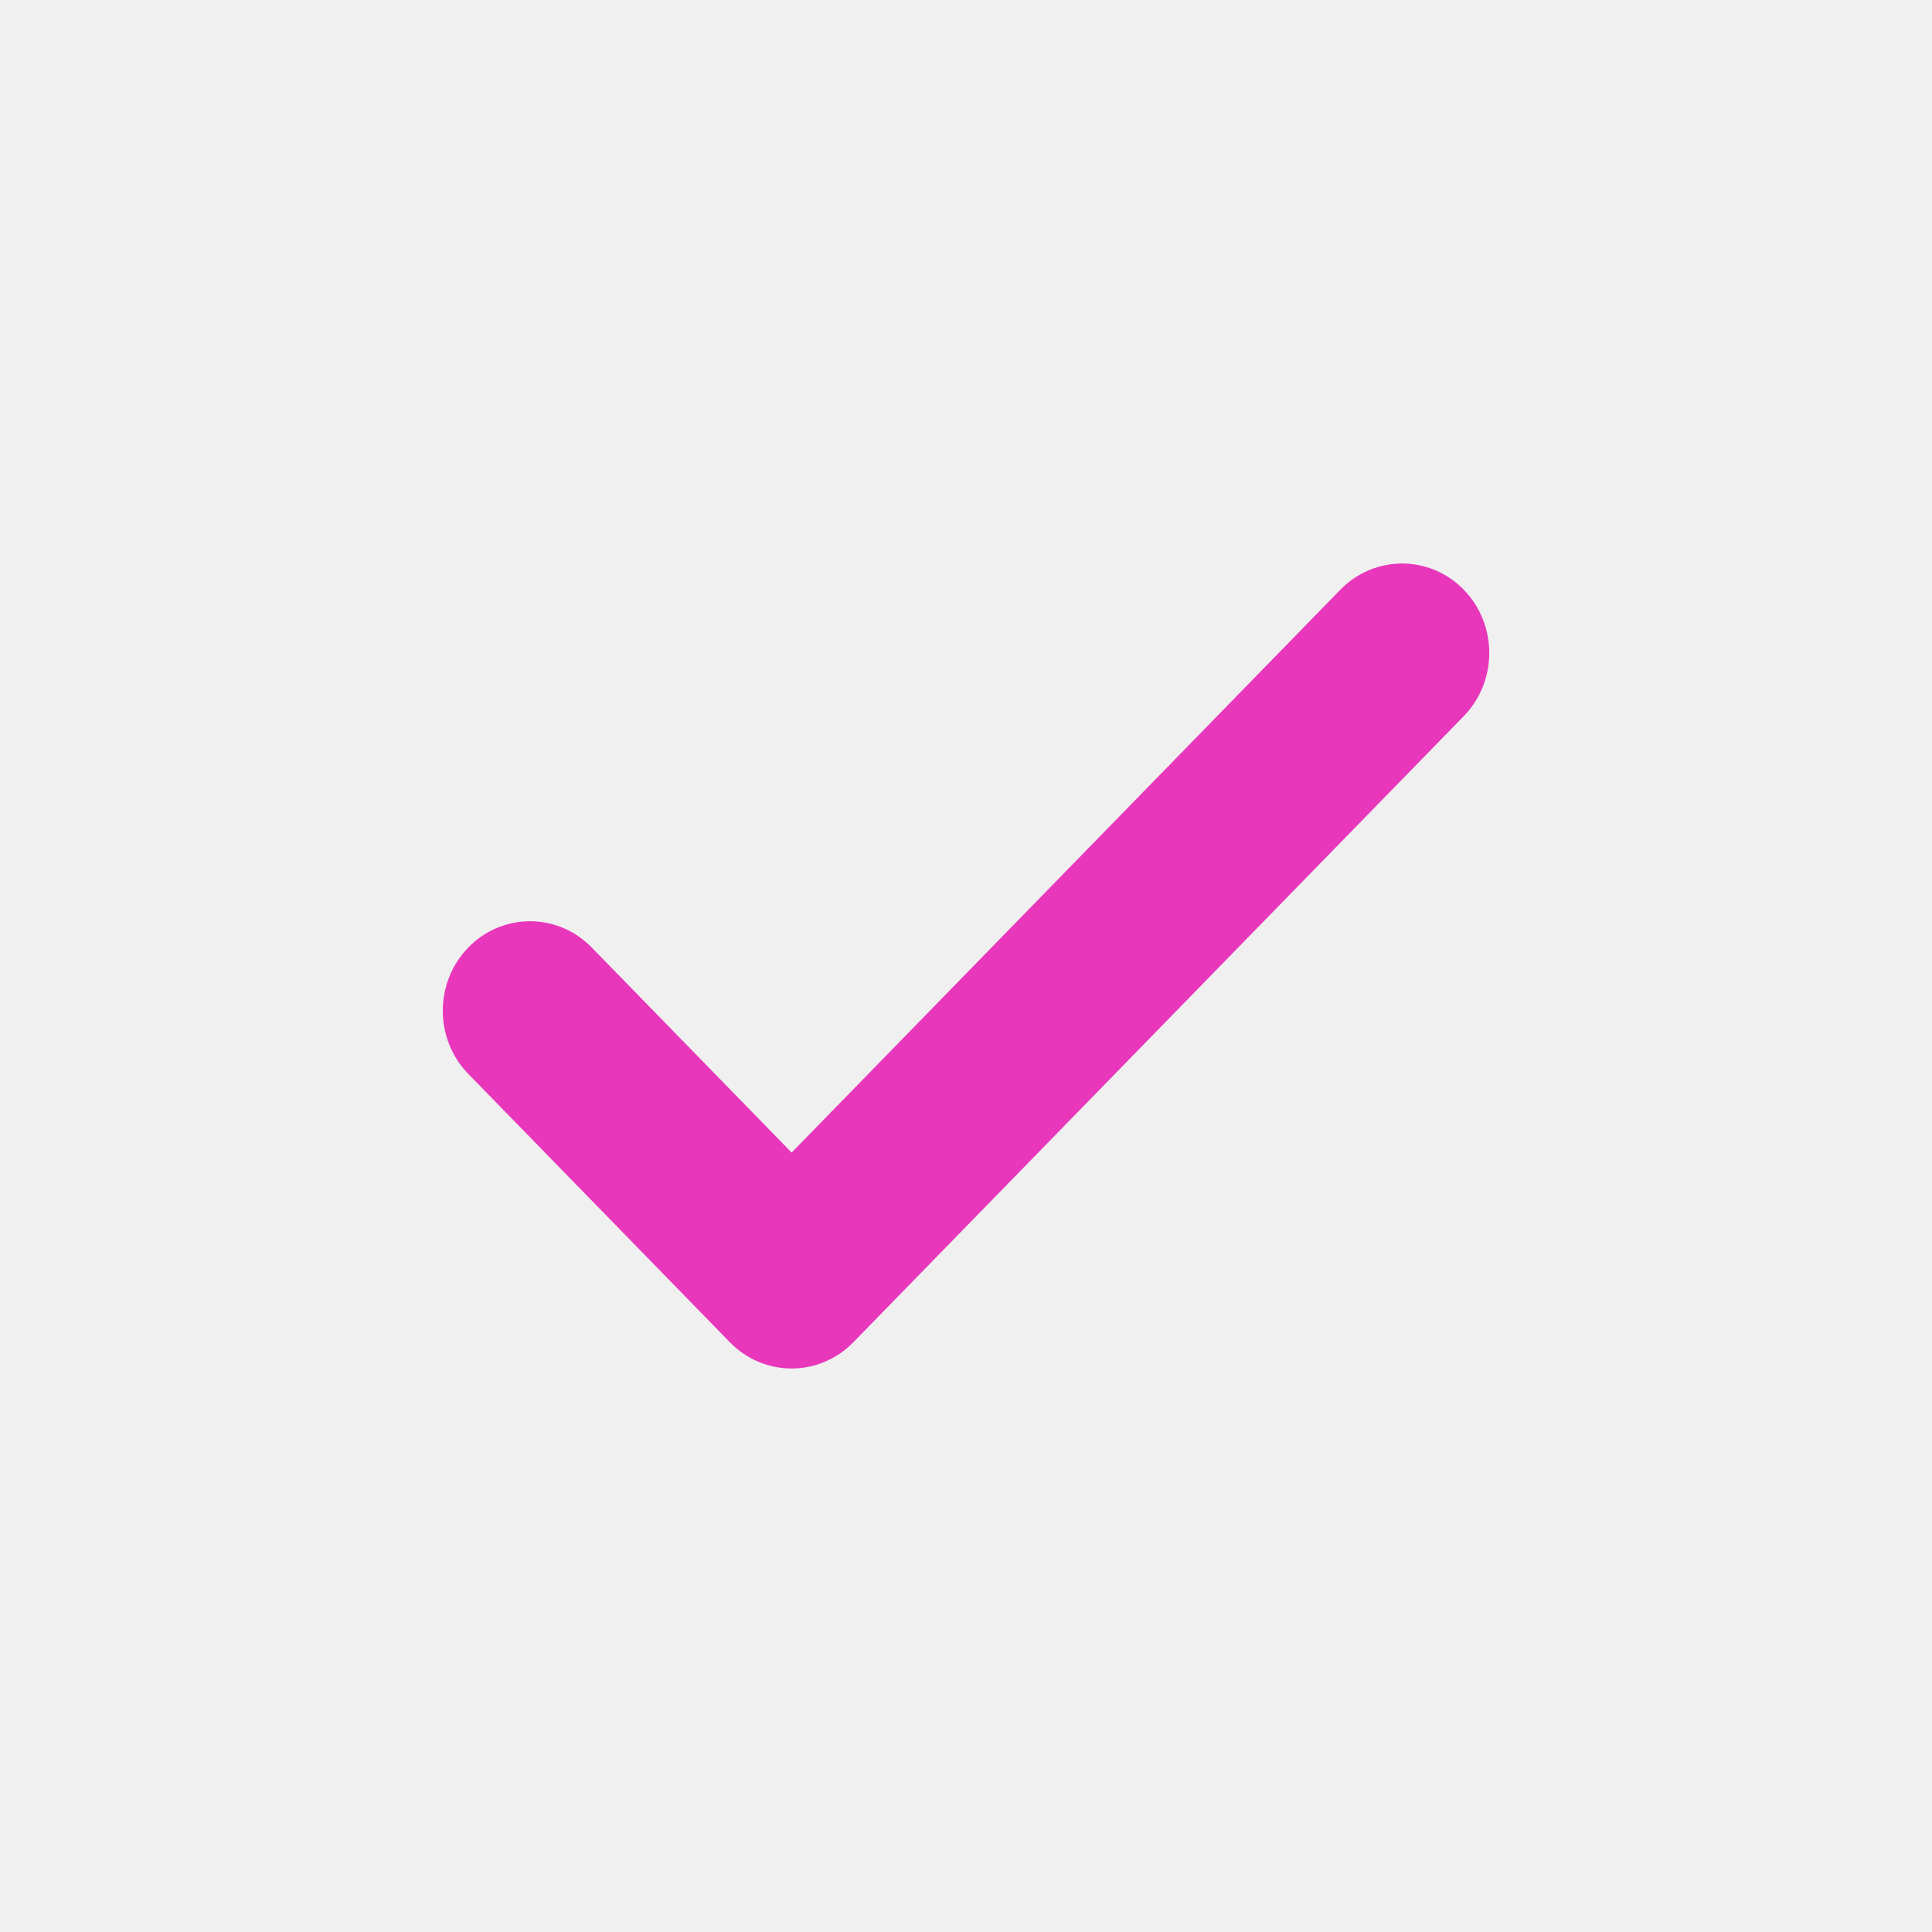
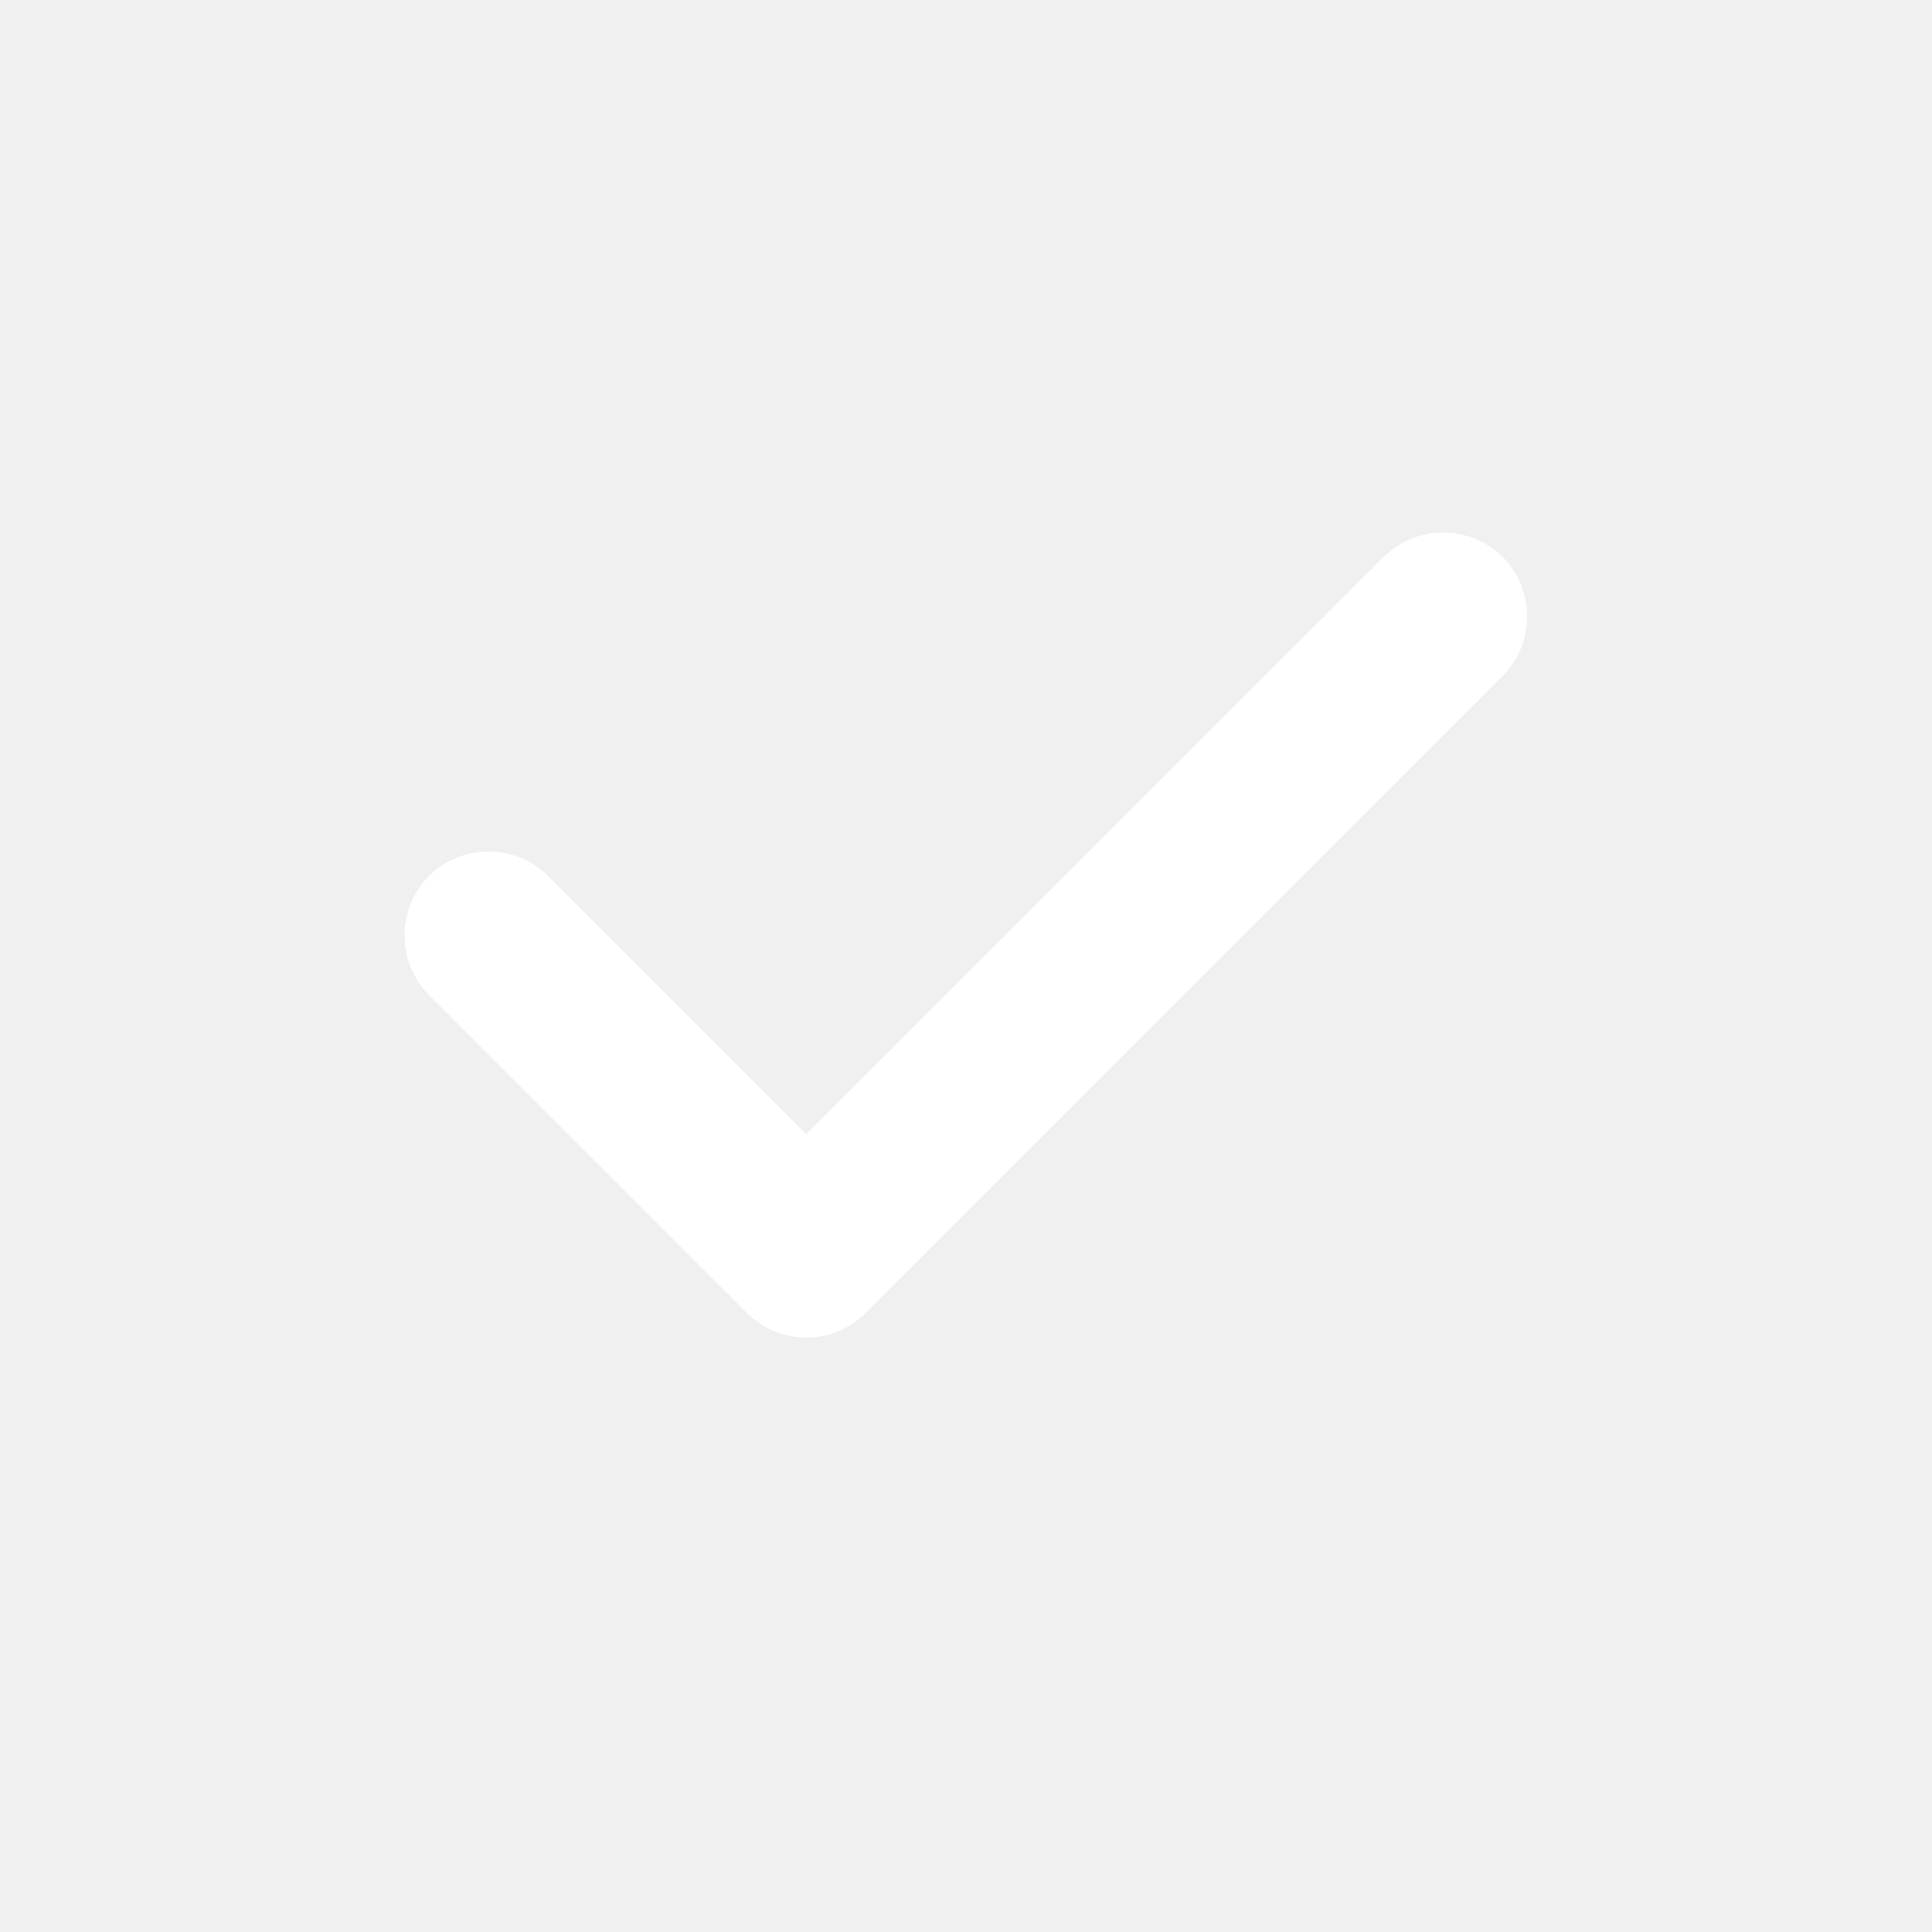
- <svg xmlns="http://www.w3.org/2000/svg" width="32" height="32" viewBox="0 0 32 32" fill="none">
-   <path fill-rule="evenodd" clip-rule="evenodd" d="M24.244 9.767C24.808 10.346 24.808 11.284 24.244 11.862L14.133 22.233C13.569 22.811 12.655 22.811 12.09 22.233L7.757 17.788C7.193 17.21 7.193 16.272 7.757 15.693C8.321 15.114 9.236 15.114 9.8 15.693L13.112 19.09L22.201 9.767C22.766 9.189 23.68 9.189 24.244 9.767Z" fill="#E837BB" />
+ <svg xmlns="http://www.w3.org/2000/svg" width="26" height="26" viewBox="0 0 26 26" fill="none">
+   <path d="M10.851 18C10.549 18 10.262 17.879 10.05 17.668L5.773 13.39C5.335 12.952 5.335 12.227 5.773 11.788C6.212 11.35 6.937 11.35 7.375 11.788L10.851 15.264L18.62 7.496C19.058 7.058 19.783 7.058 20.222 7.496C20.66 7.934 20.66 8.66 20.222 9.098L11.652 17.668C11.441 17.879 11.154 18 10.851 18Z" fill="white" />
</svg>
